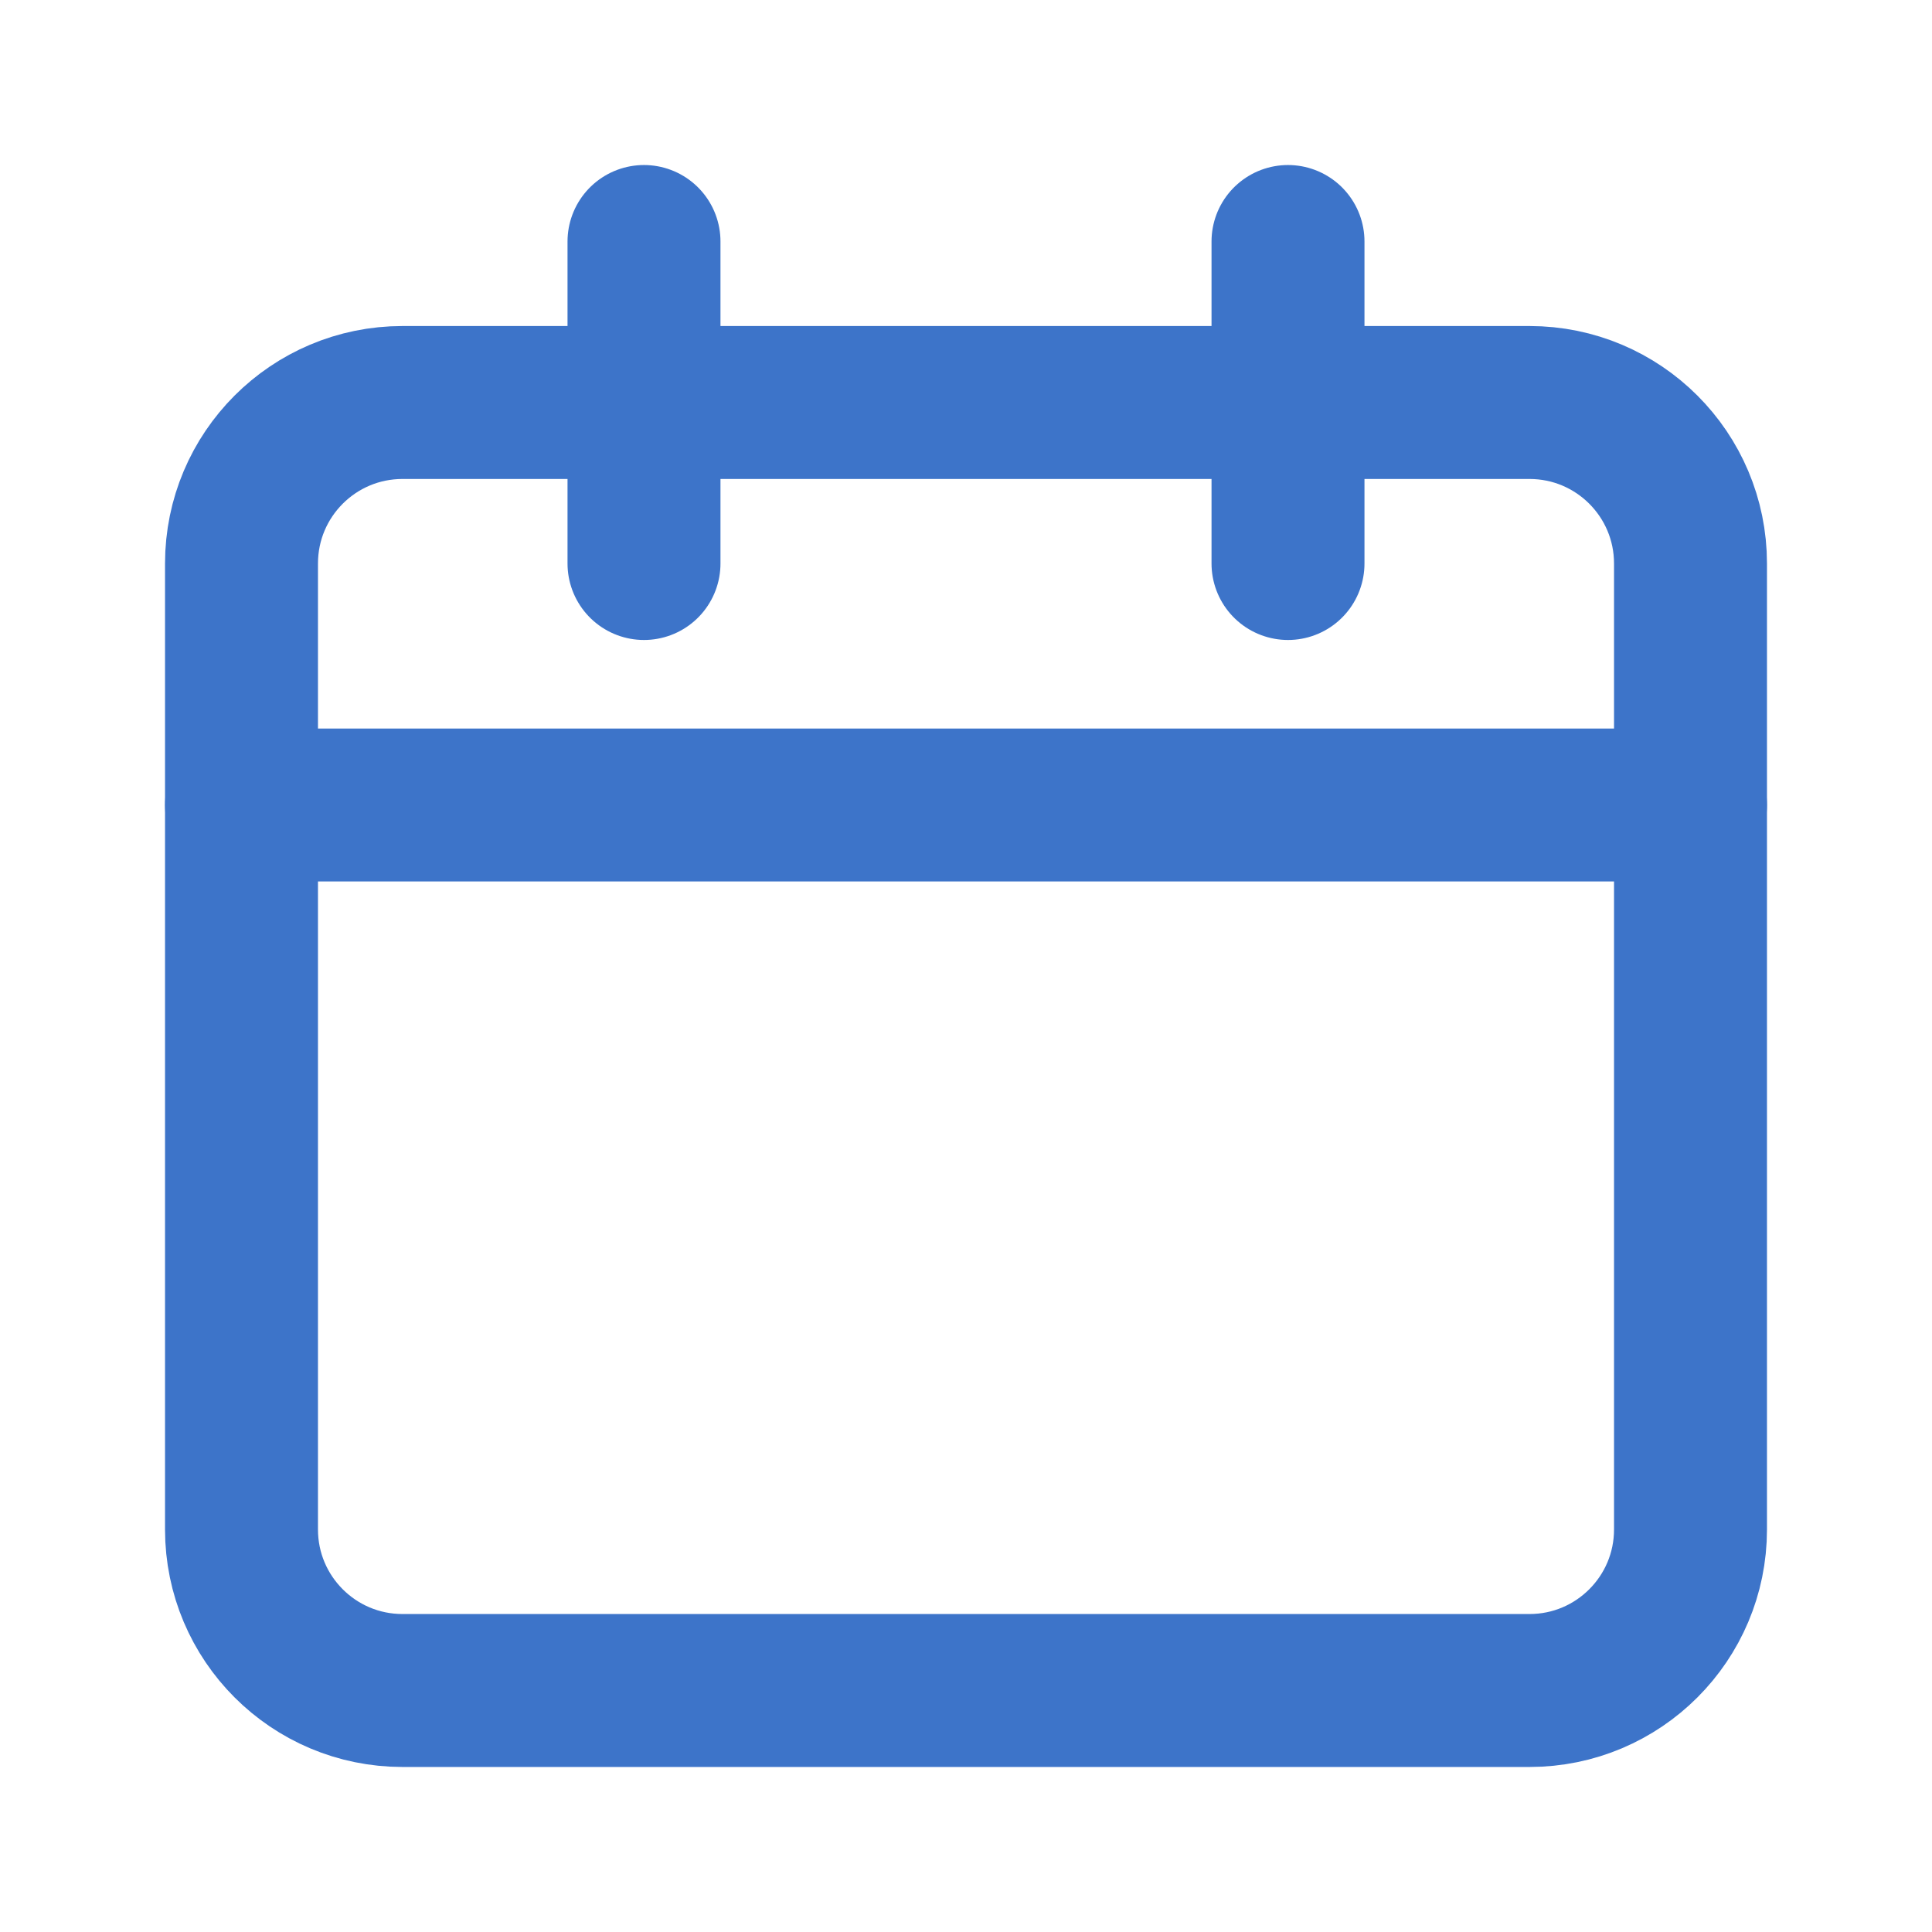
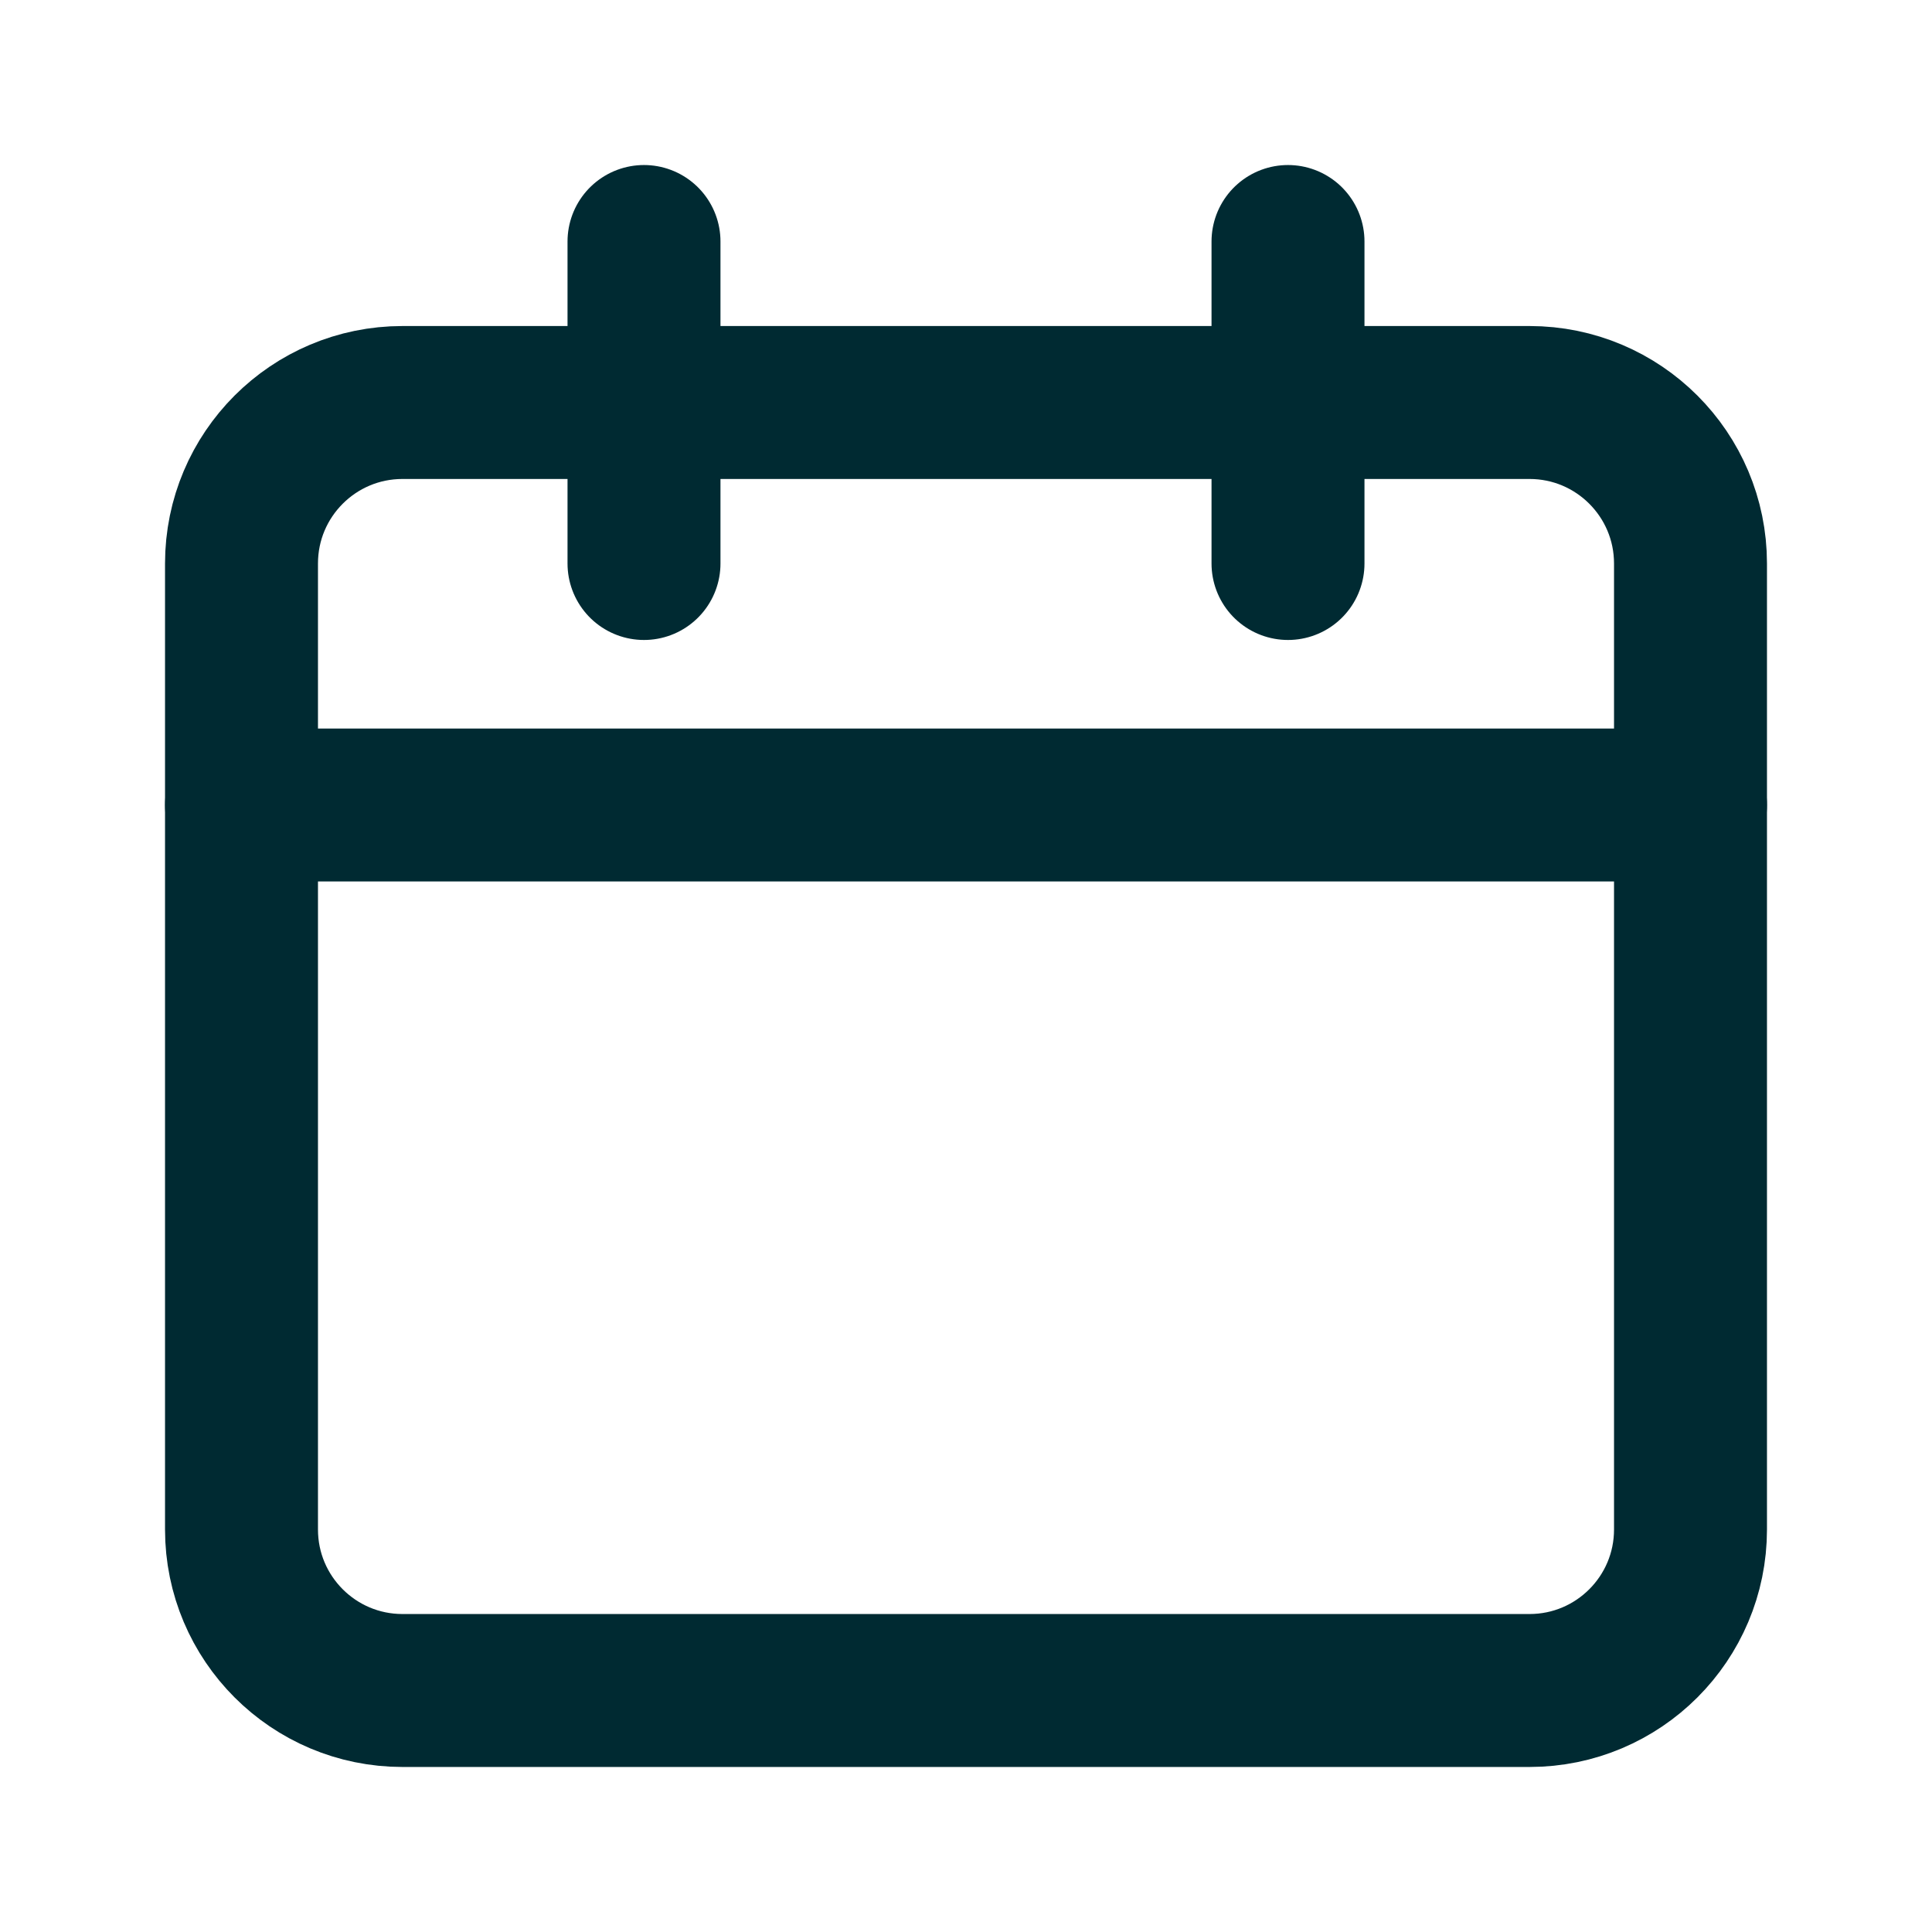
- <svg xmlns="http://www.w3.org/2000/svg" width="24" height="24" viewBox="0 0 24 24" fill="none" stroke="#3d74c9" stroke-width="1.9" stroke-linecap="round" stroke-linejoin="round">
+ <svg xmlns="http://www.w3.org/2000/svg" width="24" height="24" viewBox="0 0 24 24" fill="none" stroke="#002a32" stroke-width="1.9" stroke-linecap="round" stroke-linejoin="round">
  <rect x="3" y="5" width="18" height="16" rx="2" />
  <path d="M3 10h18M8 3v4M16 3v4" />
</svg>
